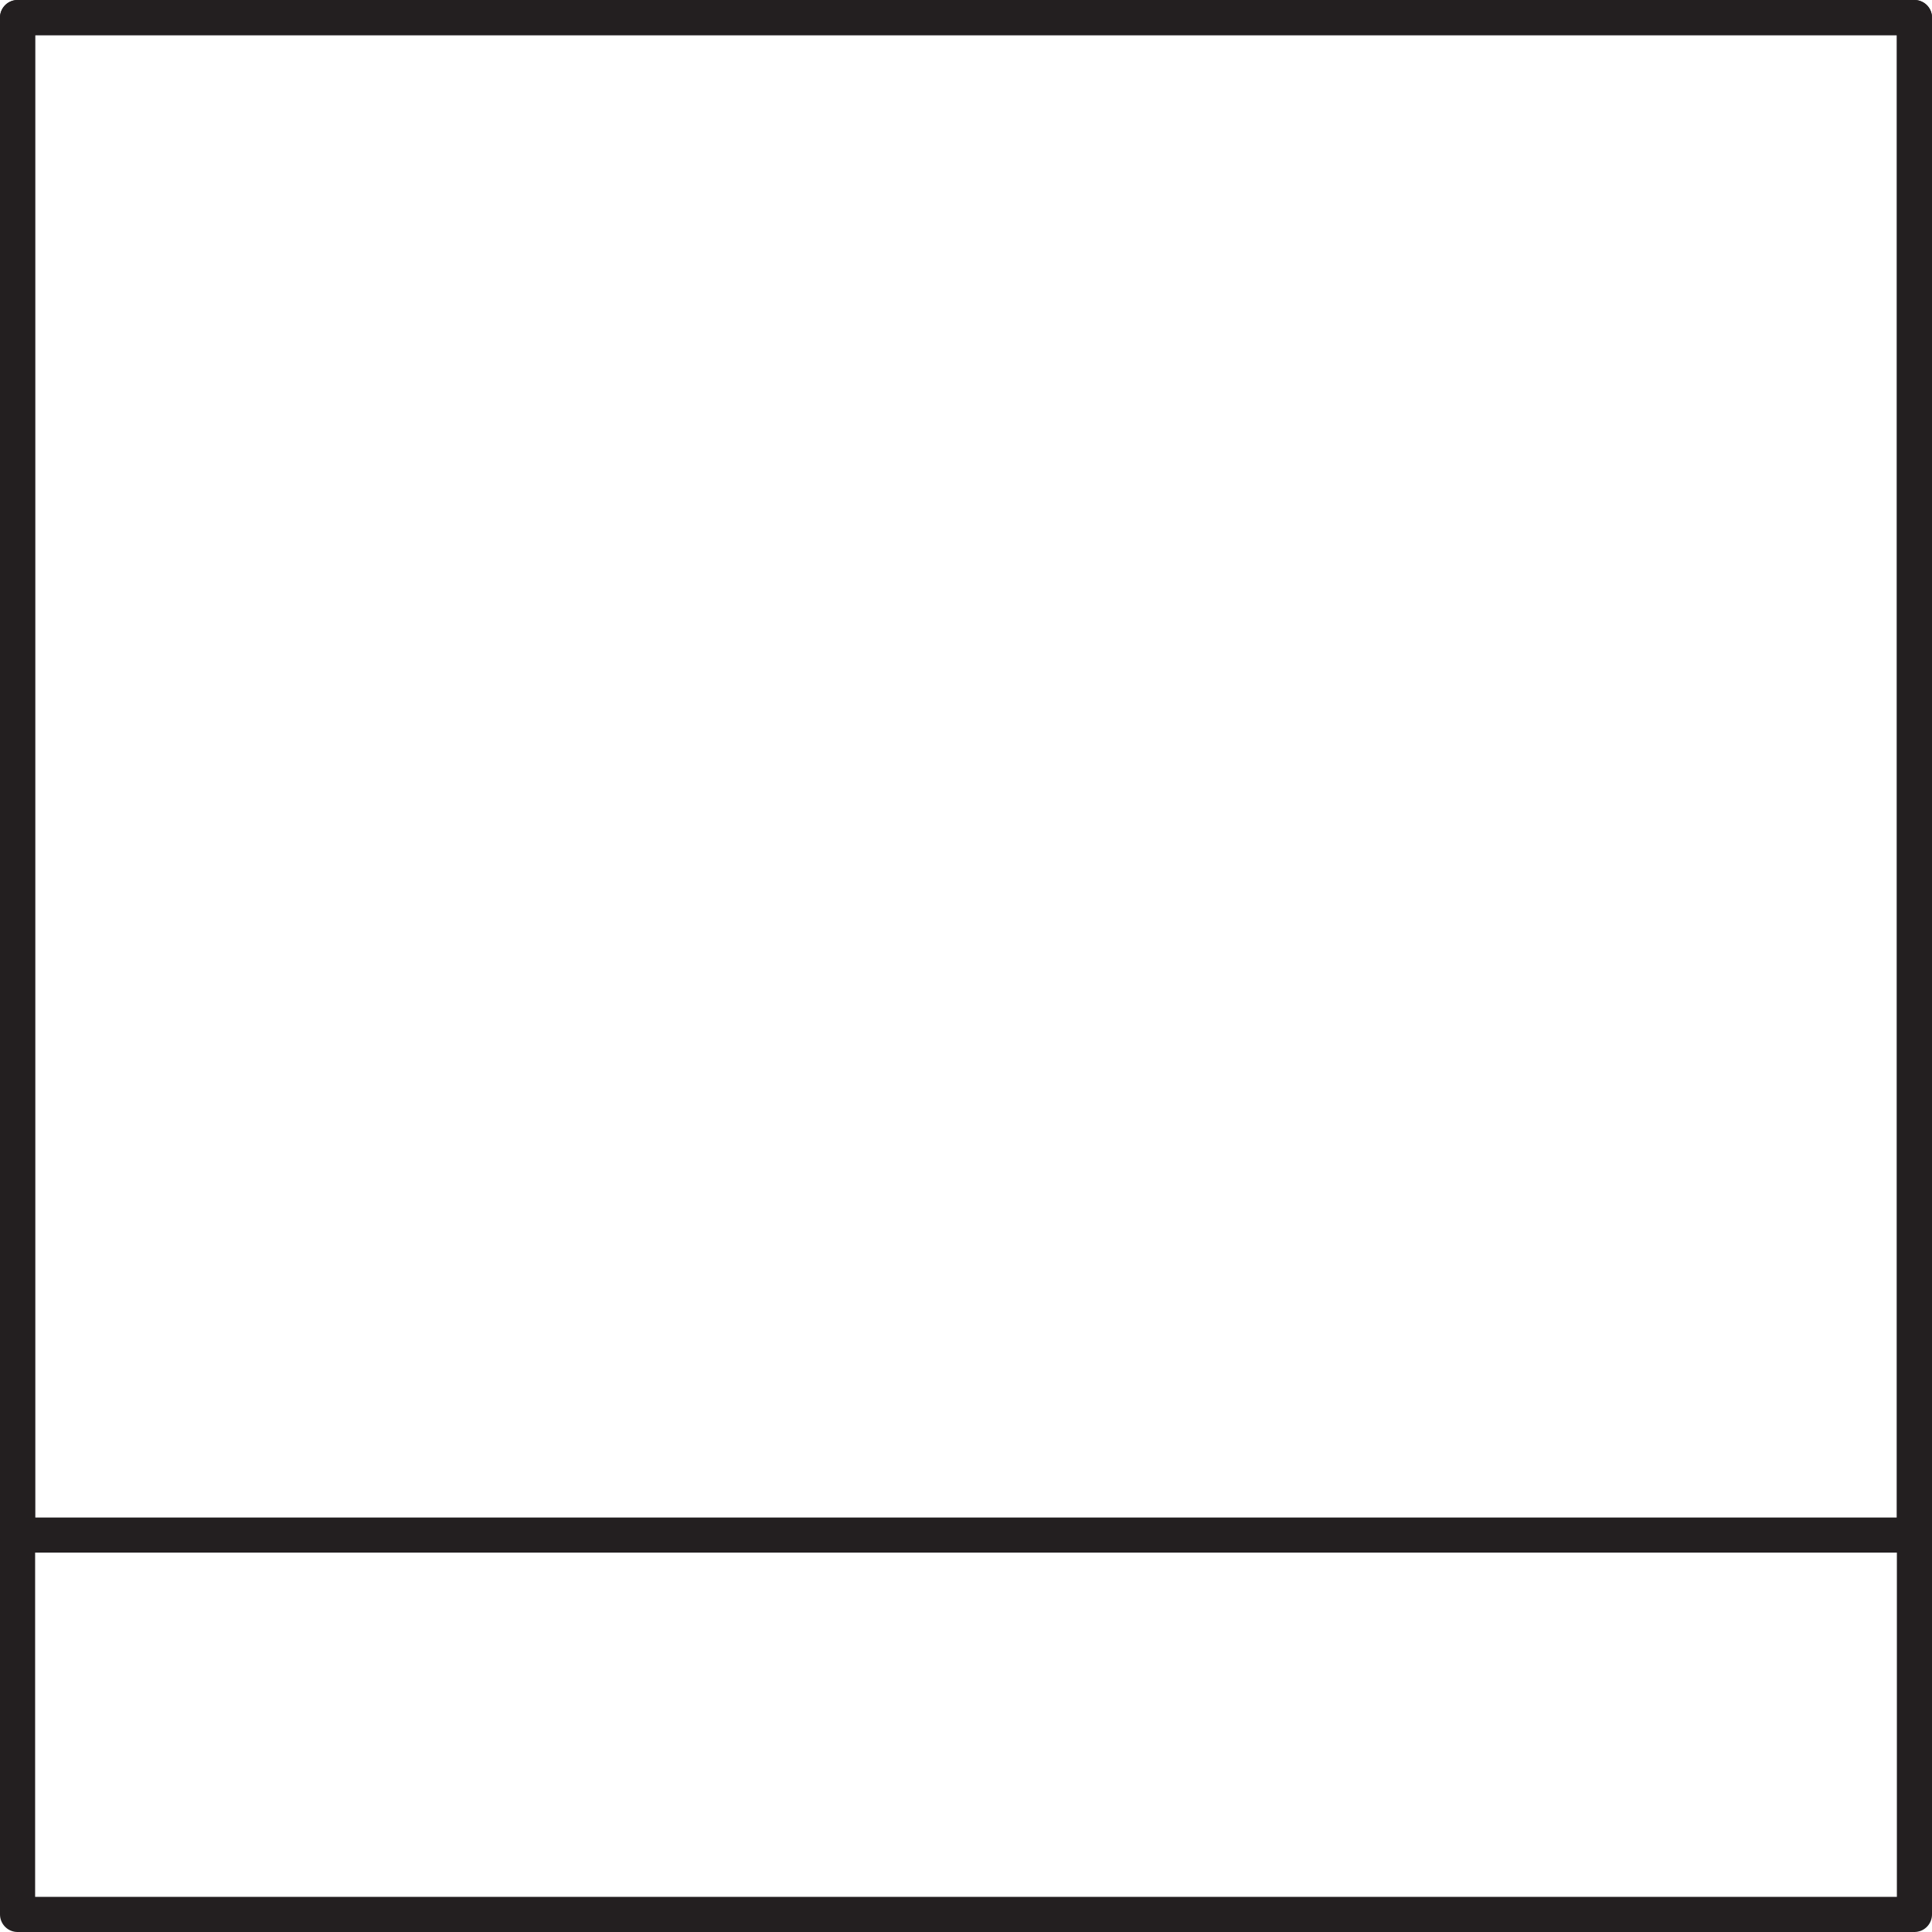
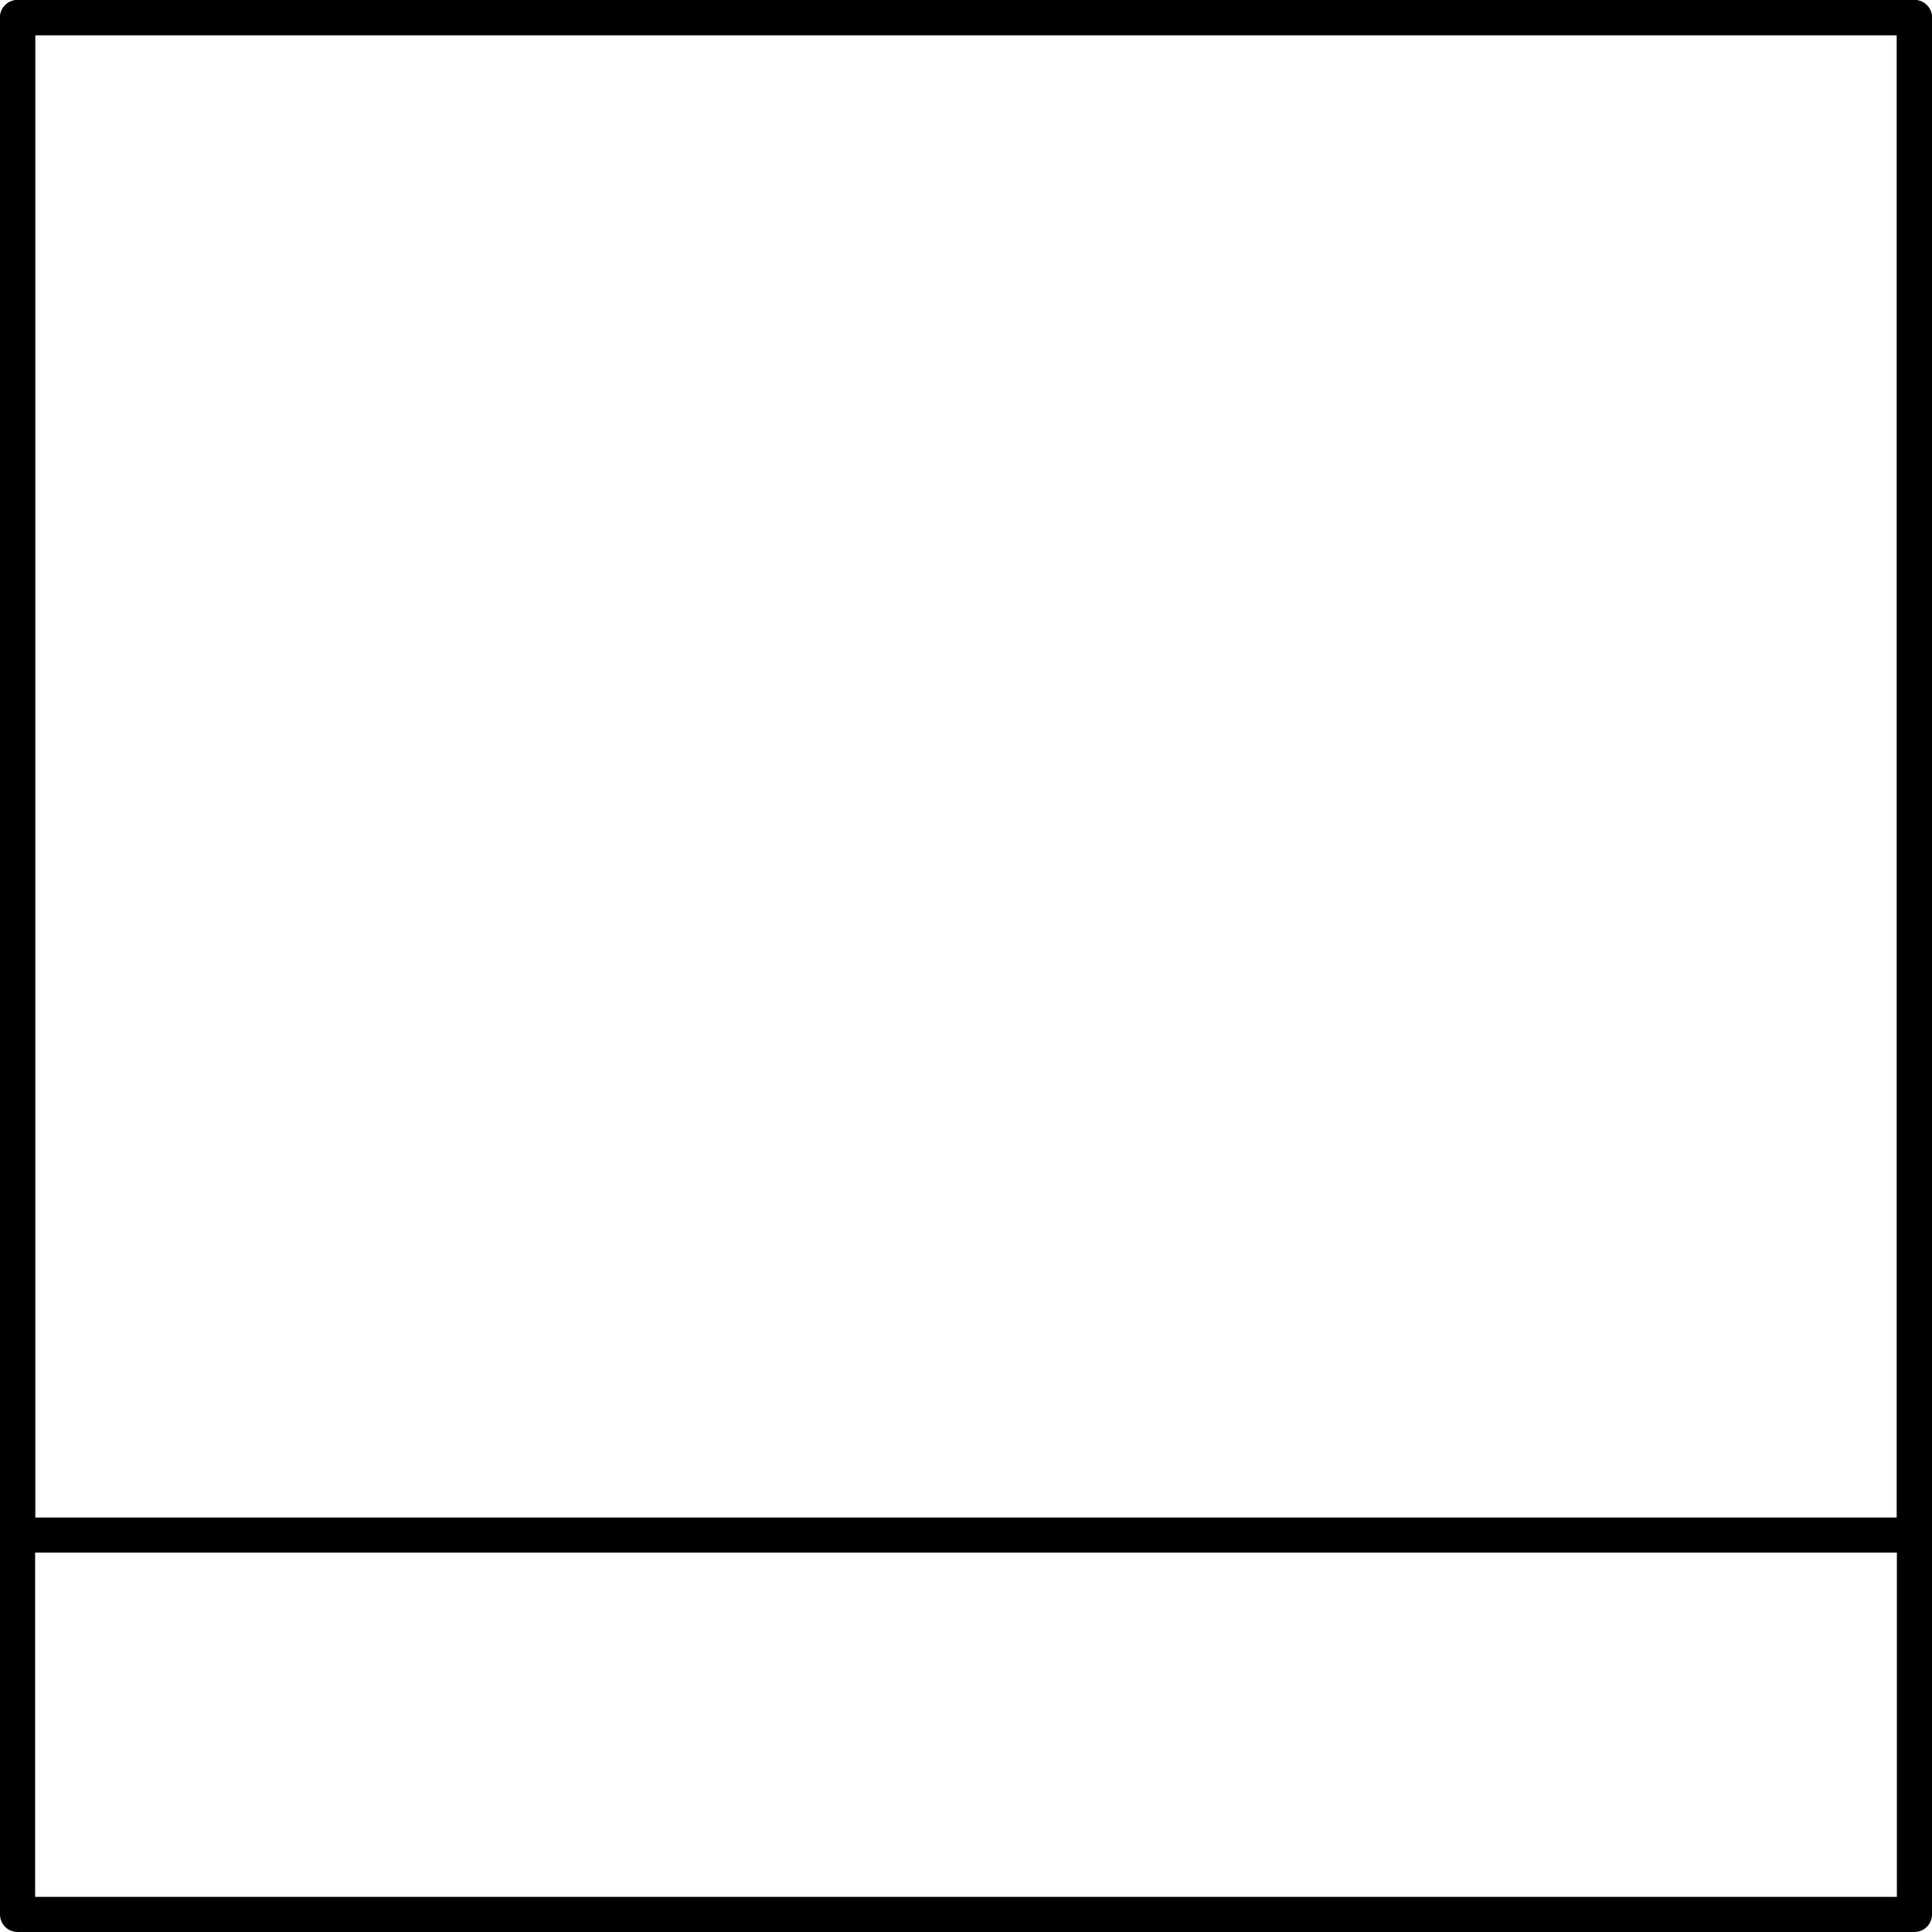
<svg xmlns="http://www.w3.org/2000/svg" id="Layer_2" version="1.1" viewBox="0 0 55 55">
  <defs>
    <style>
      .st0 {
        fill: none;
-         stroke: #231f20;
+         stroke: #000000;
        stroke-linejoin: round;
      }
    </style>
  </defs>
  <g id="v9">
    <g>
      <rect class="st0" x=".5" y=".5" width="54" height="54" transform="translate(55 55) rotate(180)" />
      <rect class="st0" x=".5" y=".5" width="54" height="43.2" transform="translate(55 44.2) rotate(180)" />
    </g>
  </g>
</svg>
